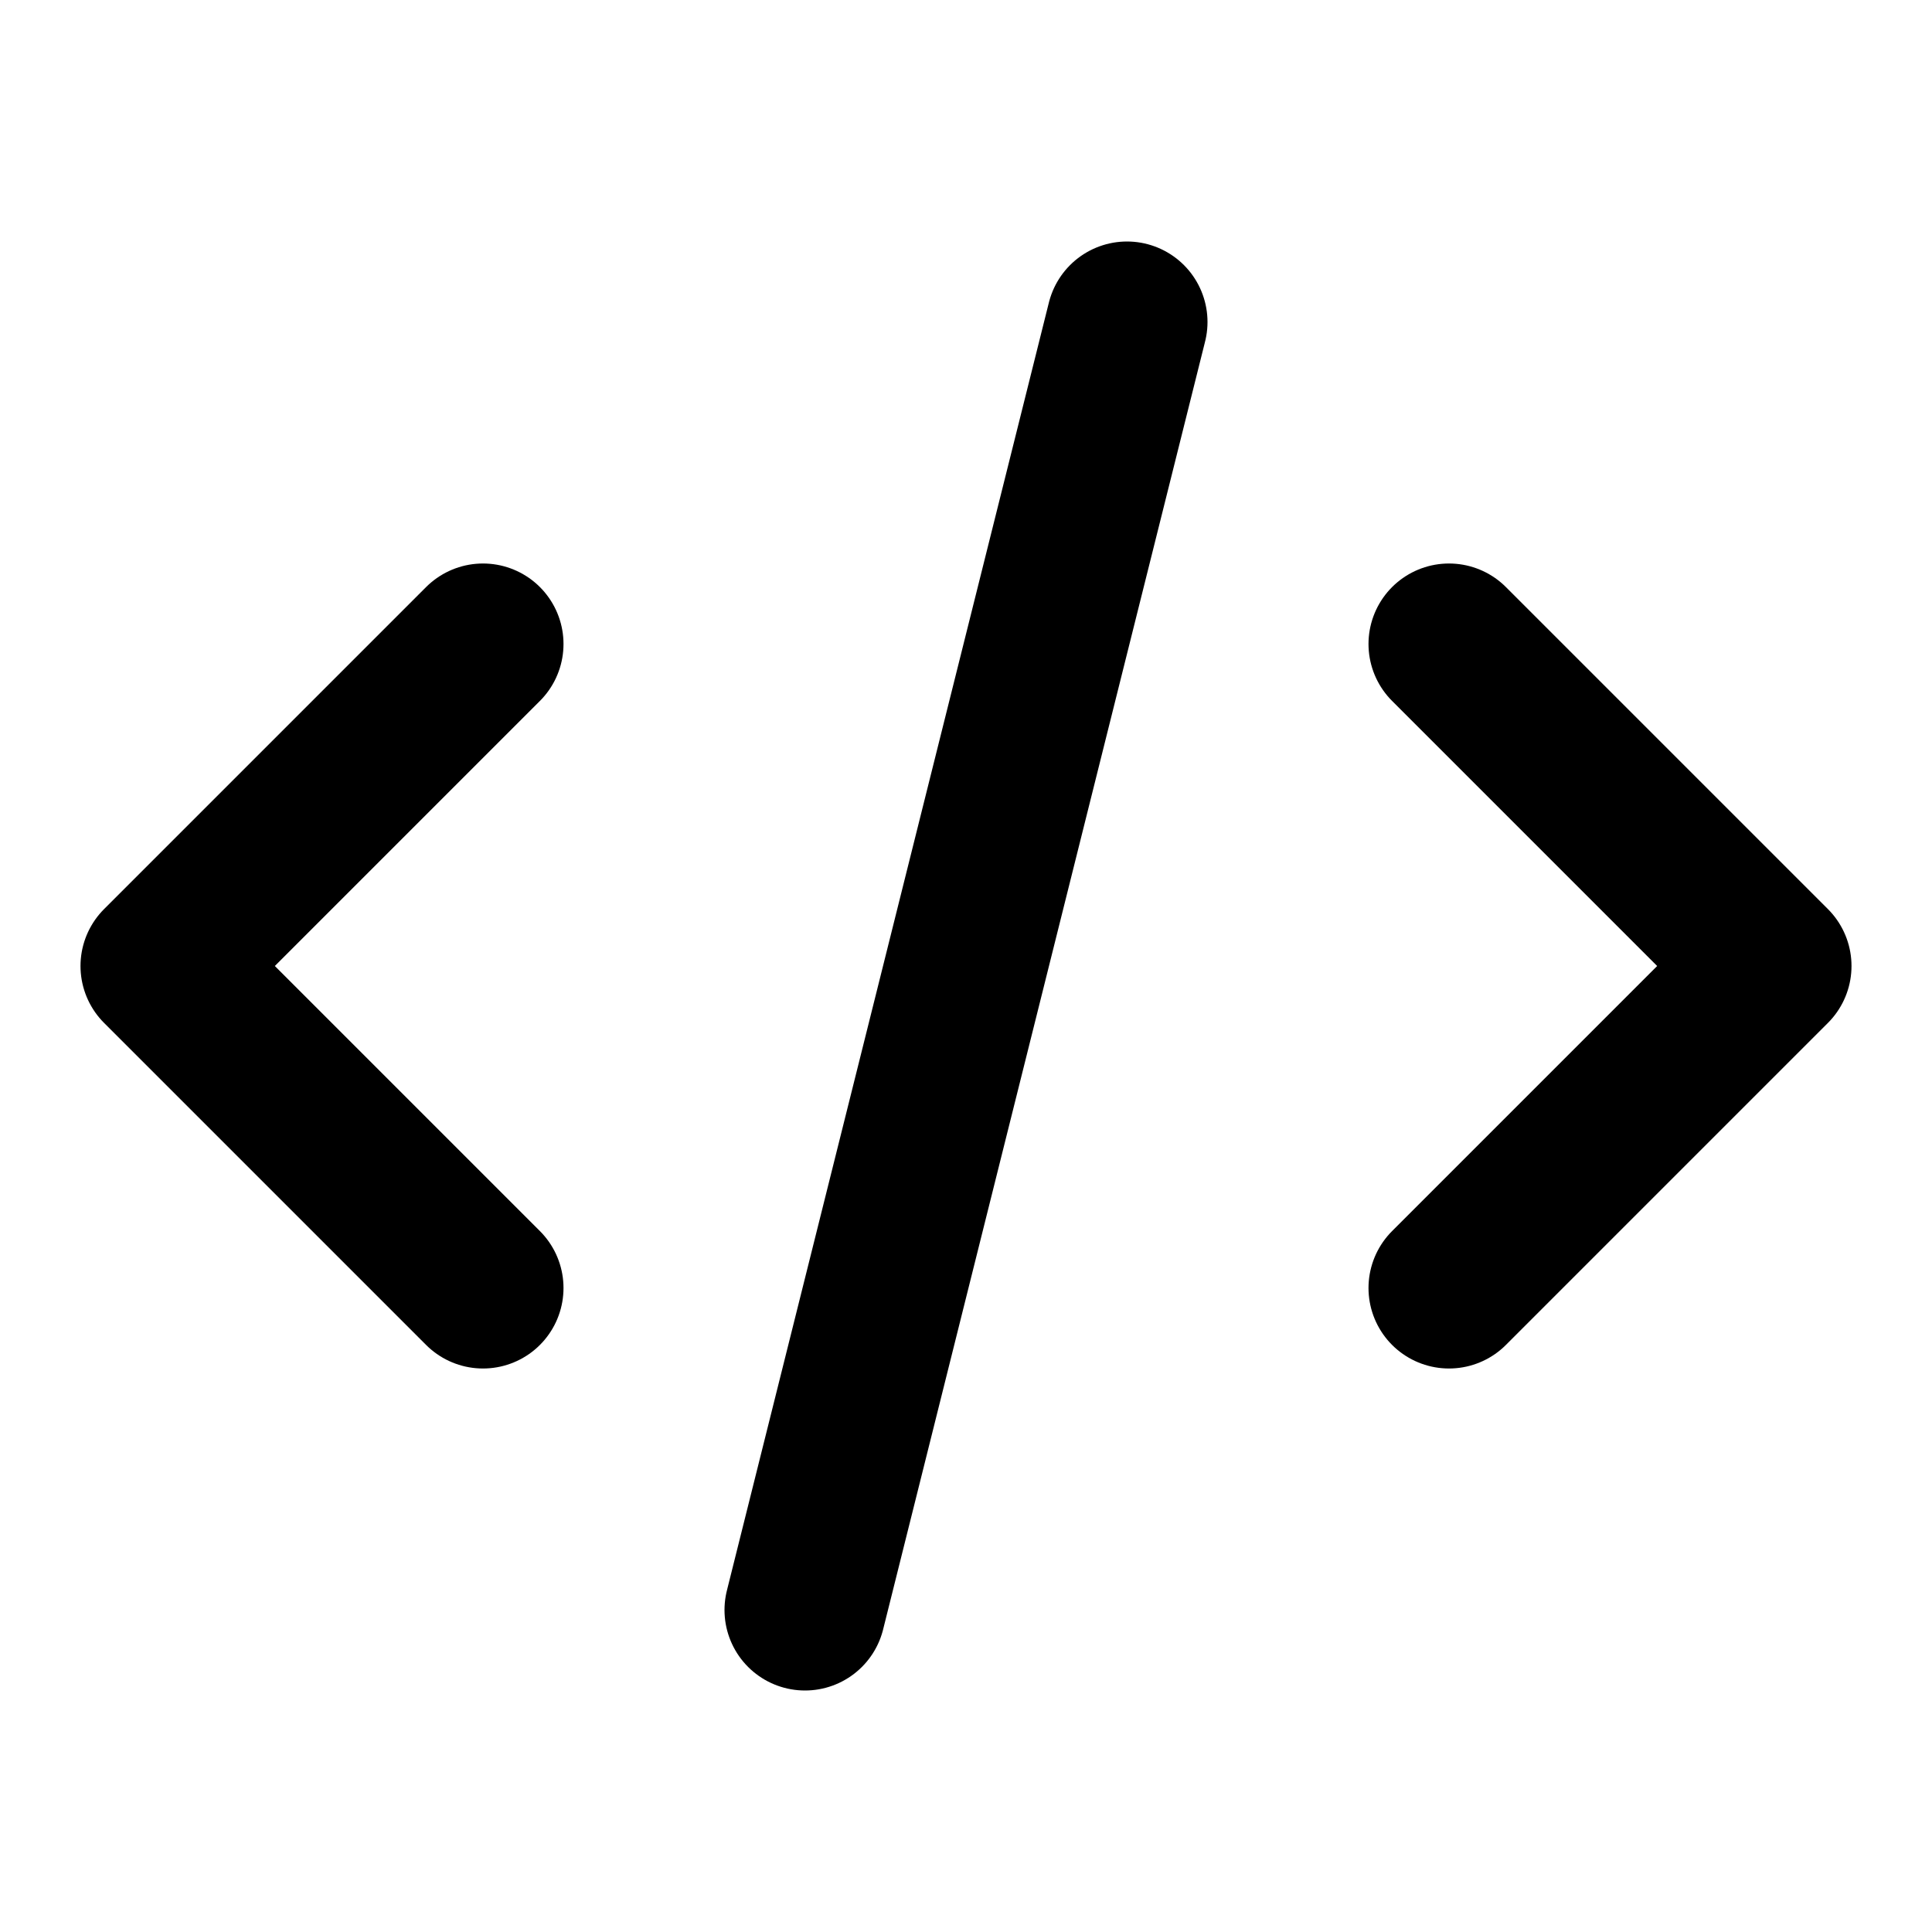
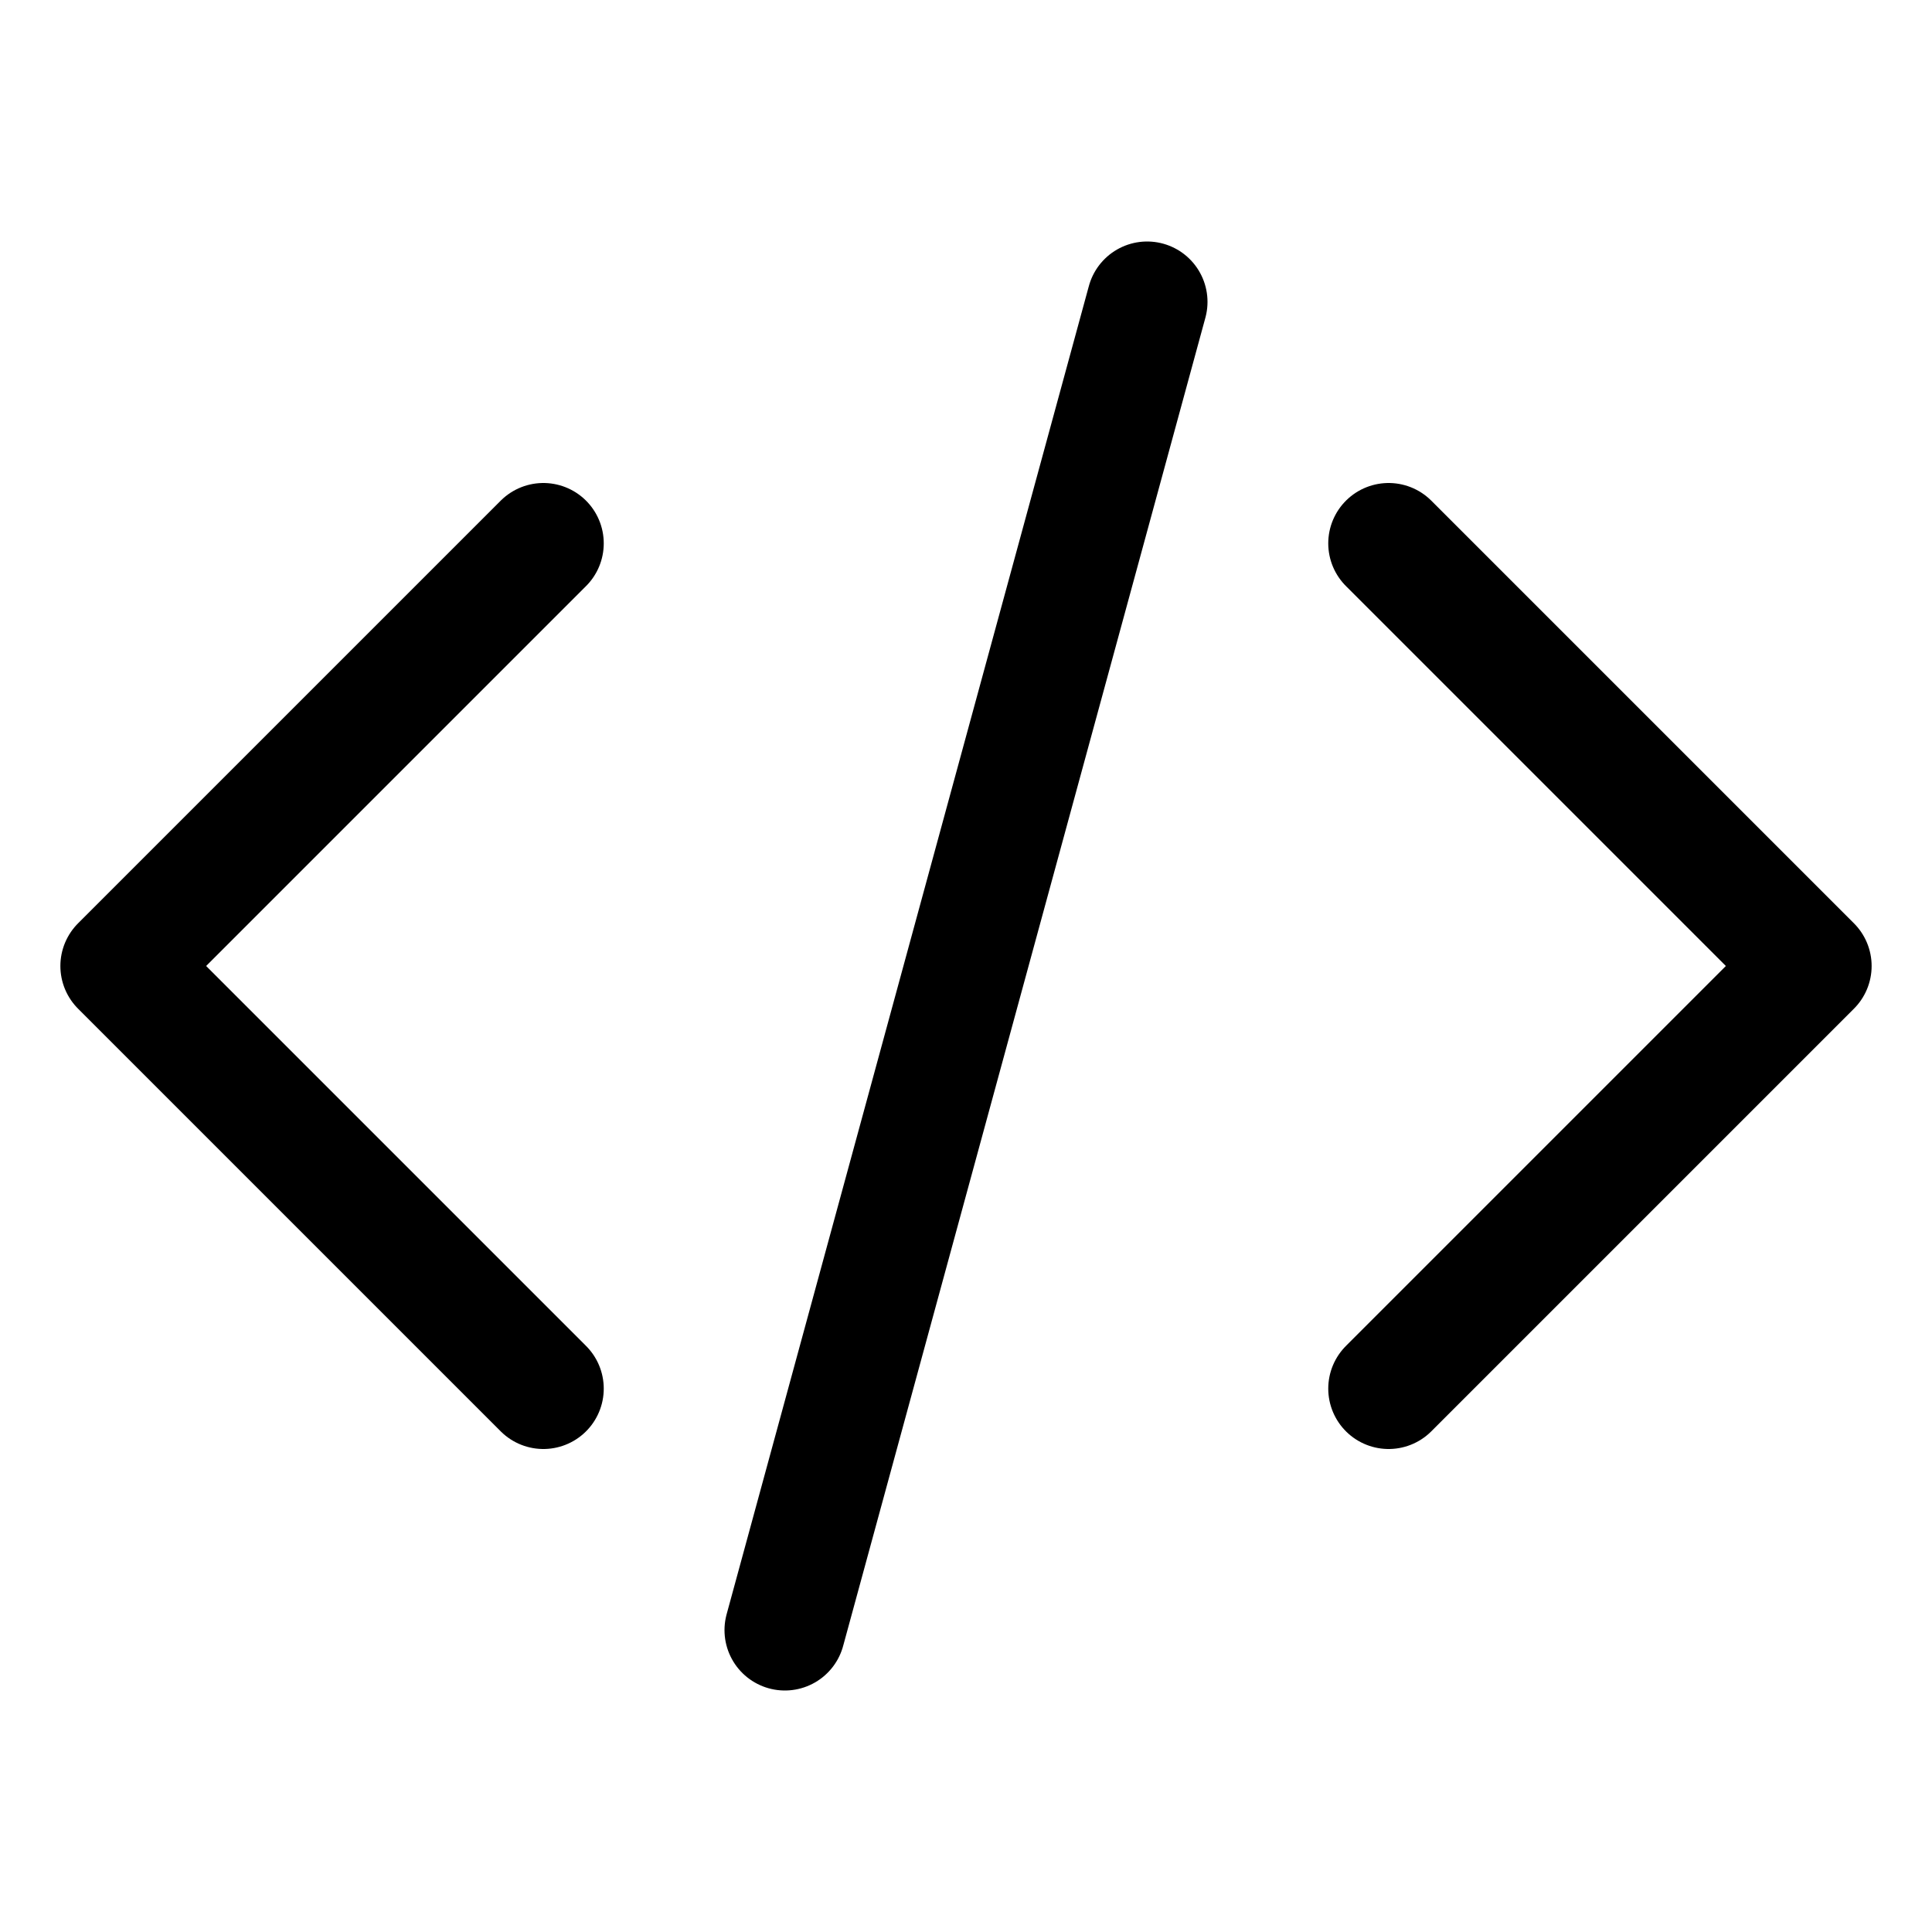
- <svg xmlns="http://www.w3.org/2000/svg" fill="none" viewBox="0 0 24 24" stroke="currentColor">
-   <path stroke-linecap="round" stroke-linejoin="round" stroke-width="2" d="M10 20l4-16m4 4l4 4-4 4M6 16l-4-4 4-4" />
+ <svg xmlns="http://www.w3.org/2000/svg" fill="none" viewBox="0 0 24 24" stroke-width="1.5" stroke="currentColor" class="w-6 h-6">
+   <path stroke-linecap="round" stroke-linejoin="round" d="M17.25 6.75L22.5 12l-5.25 5.25m-10.5 0L1.5 12l5.25-5.25m7.5-3l-4.5 16.5" />
</svg>
